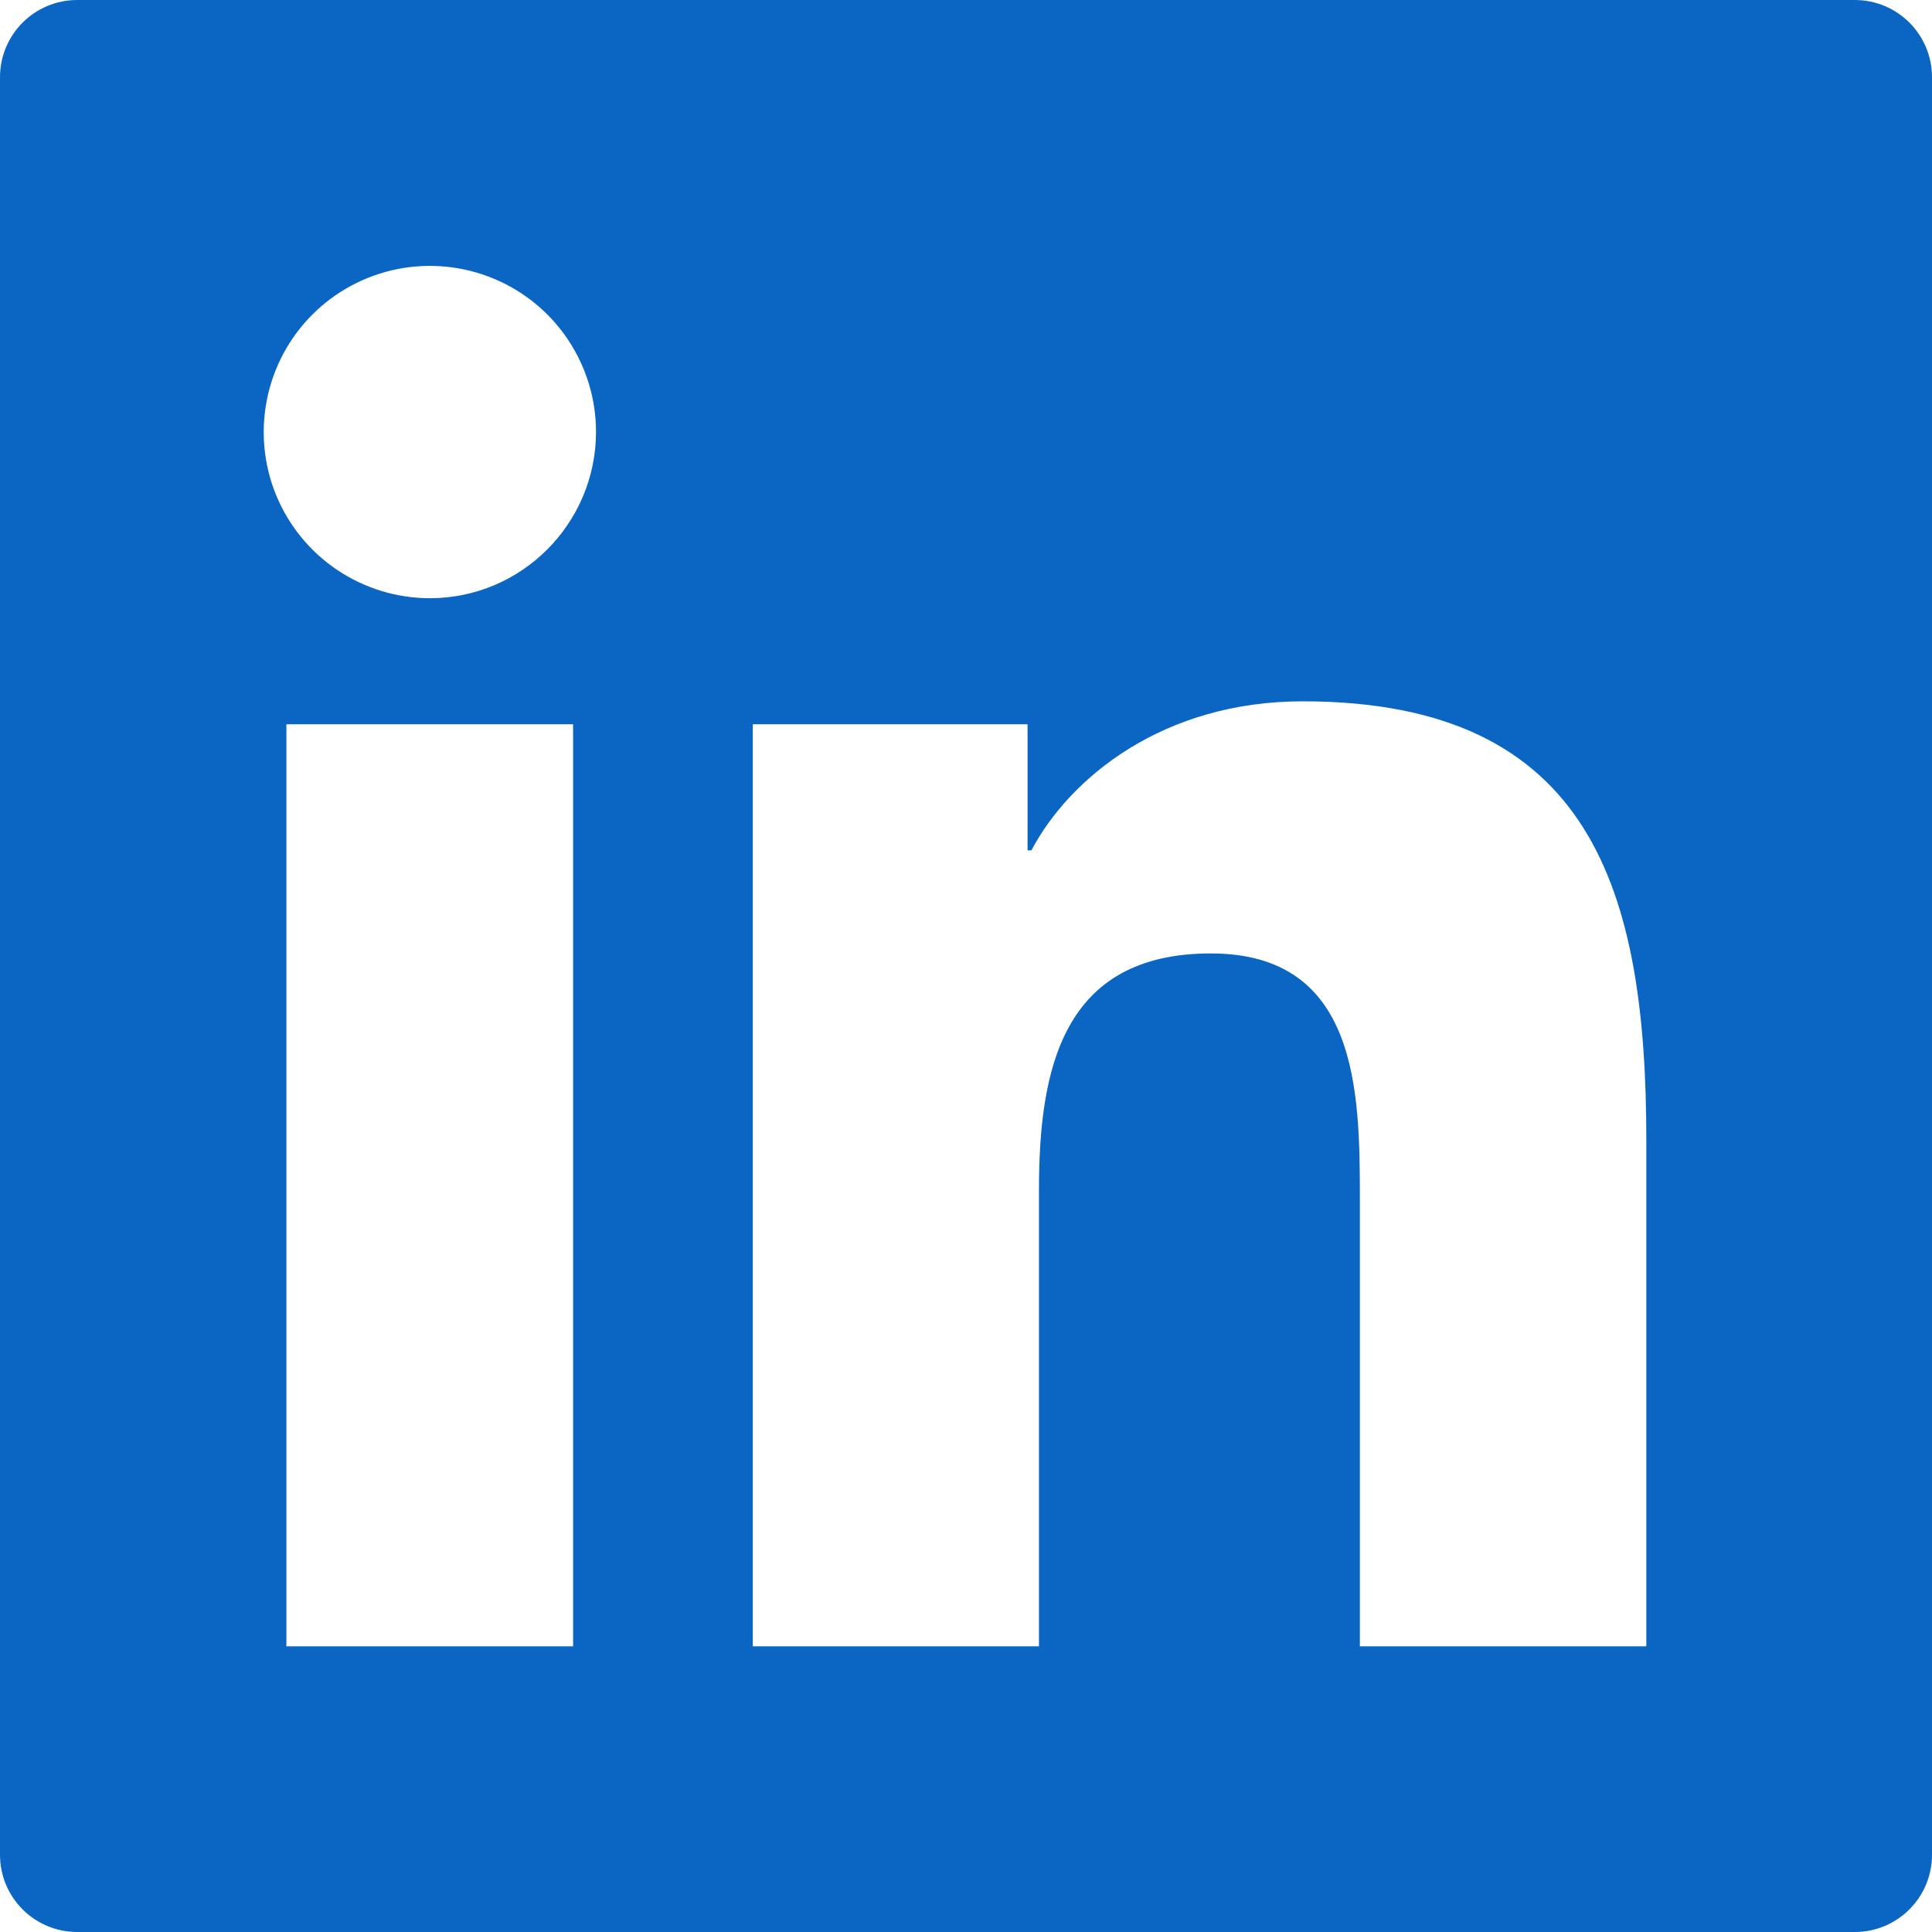
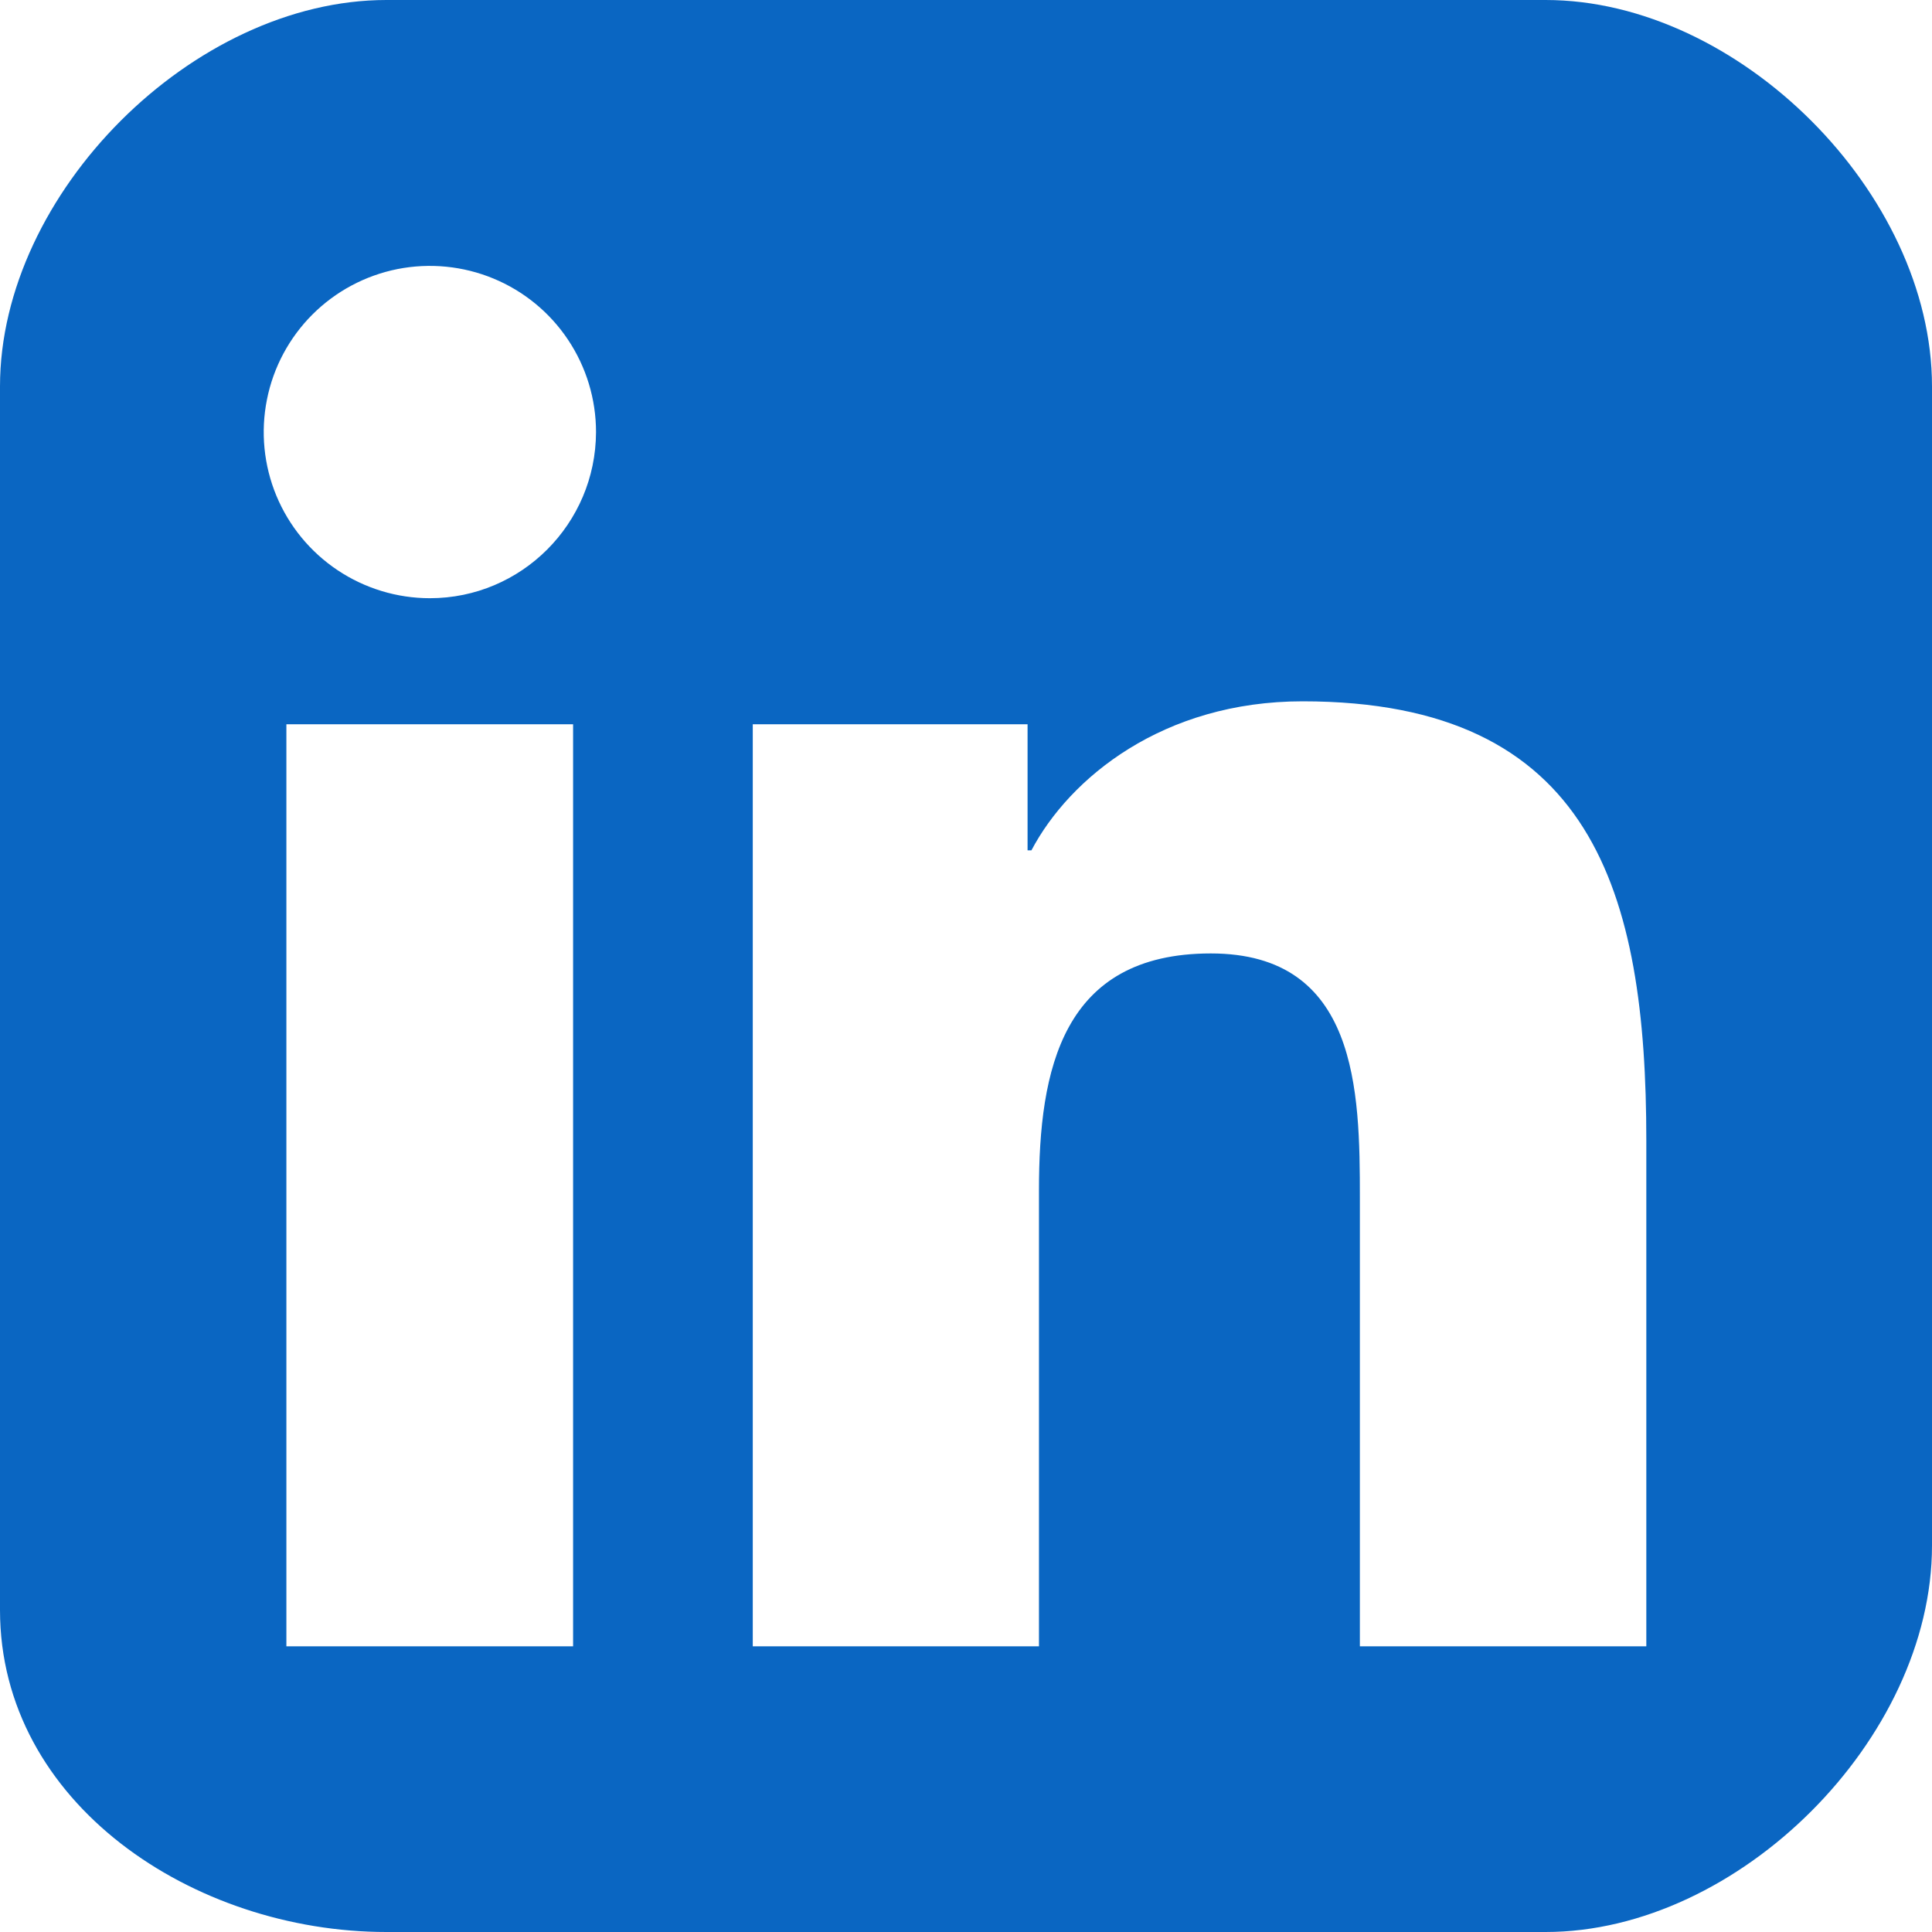
<svg xmlns="http://www.w3.org/2000/svg" width="30" height="30" viewBox="0 0 30 30" fill="none">
-   <path d="M28.8 0H1.2C0.536 0 0 0.536 0 1.2V28.8C0 29.464 0.536 30 1.2 30H28.8C29.464 30 30 29.464 30 28.8V1.2C30 0.536 29.464 0 28.8 0ZM8.899 25.564H4.447V11.246H8.899V25.564ZM6.675 9.289C6.165 9.289 5.666 9.137 5.242 8.854C4.817 8.57 4.487 8.168 4.291 7.696C4.096 7.225 4.045 6.706 4.145 6.205C4.244 5.705 4.49 5.245 4.851 4.884C5.211 4.524 5.671 4.278 6.172 4.178C6.672 4.079 7.191 4.13 7.662 4.325C8.134 4.52 8.537 4.851 8.82 5.275C9.104 5.7 9.255 6.198 9.255 6.709C9.251 8.134 8.096 9.289 6.675 9.289ZM25.564 25.564H21.116V18.6C21.116 16.939 21.086 14.805 18.802 14.805C16.489 14.805 16.133 16.613 16.133 18.48V25.564H11.689V11.246H15.956V13.204H16.016C16.609 12.079 18.06 10.89 20.227 10.89C24.735 10.89 25.564 13.856 25.564 17.711V25.564Z" fill="#0A66C2" />
+   <path d="M24 0H6C3 0 0 3 0 6V25C0 28 3 30 6 30H24C27 30 30 27 30 24V6C30 3 27 0 24 0ZM8.899 25.564H4.447V11.246H8.899V25.564ZM6.675 9.289C6.165 9.289 5.666 9.137 5.242 8.854C4.817 8.57 4.487 8.168 4.291 7.696C4.096 7.225 4.045 6.706 4.145 6.205C4.244 5.705 4.49 5.245 4.851 4.884C5.211 4.524 5.671 4.278 6.172 4.178C6.672 4.079 7.191 4.13 7.662 4.325C8.134 4.52 8.537 4.851 8.82 5.275C9.104 5.7 9.255 6.198 9.255 6.709C9.251 8.134 8.096 9.289 6.675 9.289ZM25.564 25.564H21.116V18.6C21.116 16.939 21.086 14.805 18.802 14.805C16.489 14.805 16.133 16.613 16.133 18.48V25.564H11.689V11.246H15.956V13.204H16.016C16.609 12.079 18.06 10.89 20.227 10.89C24.735 10.89 25.564 13.856 25.564 17.711V25.564Z" fill="#0A66C2" />
</svg>
